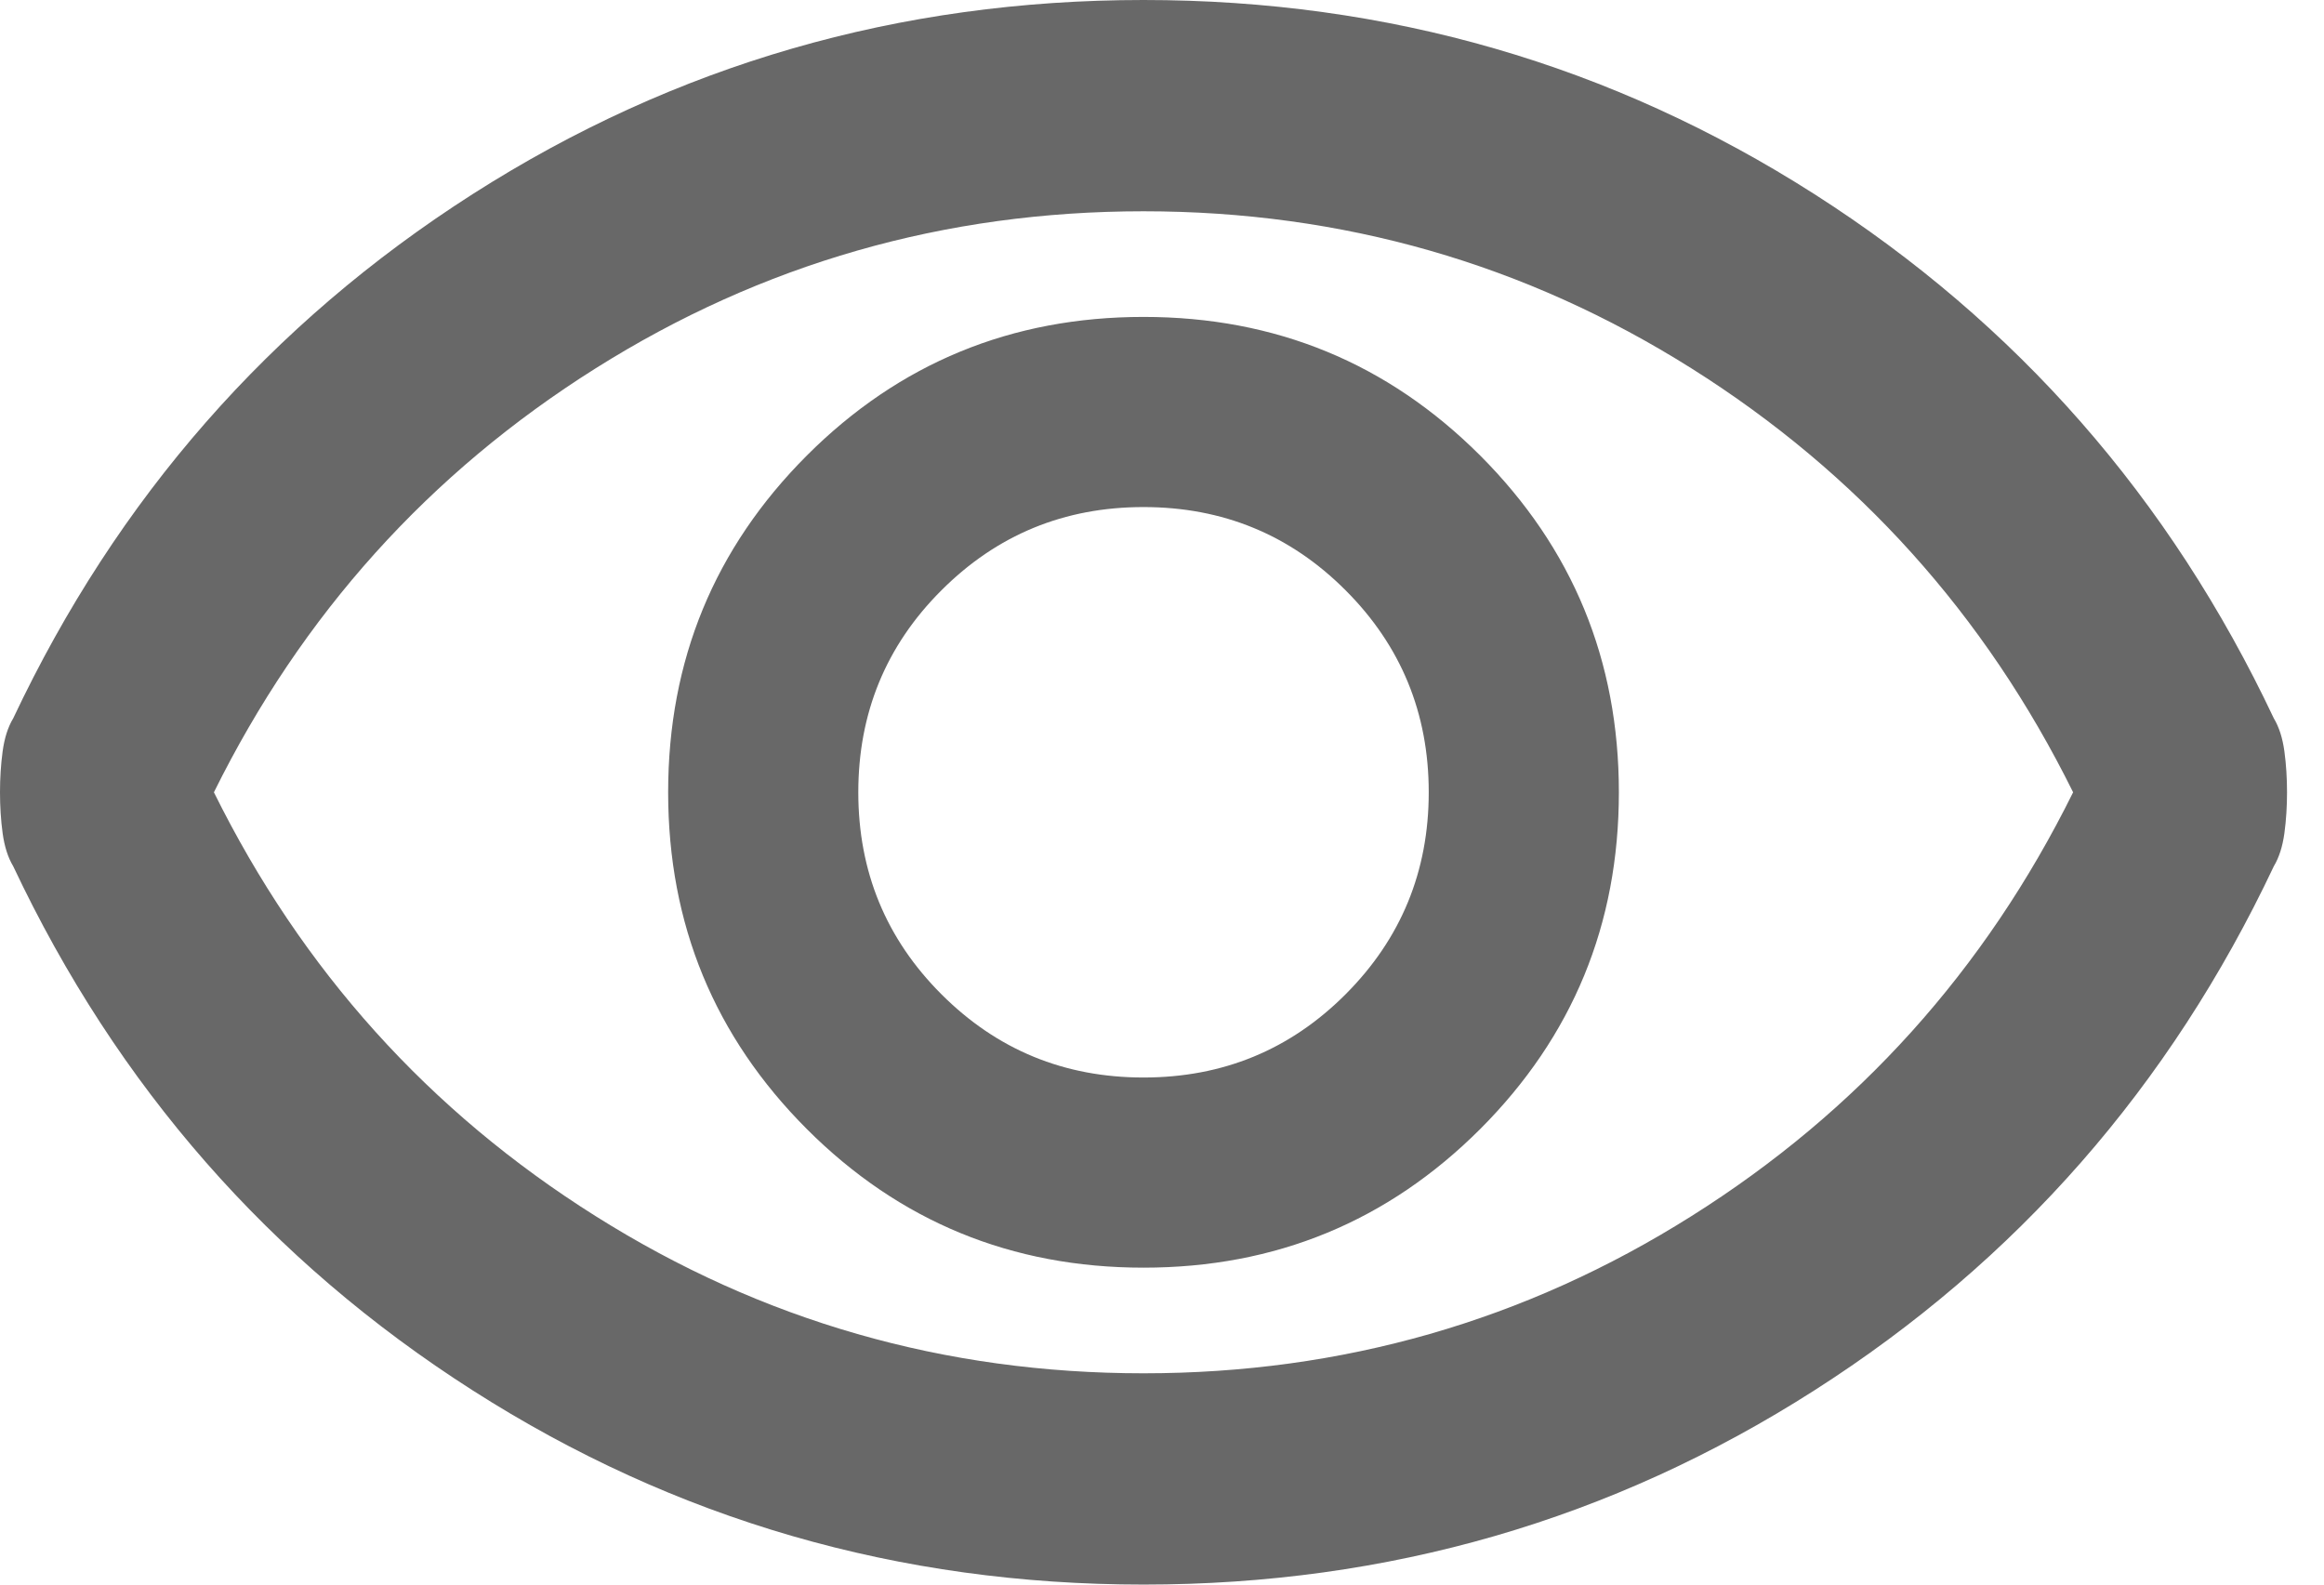
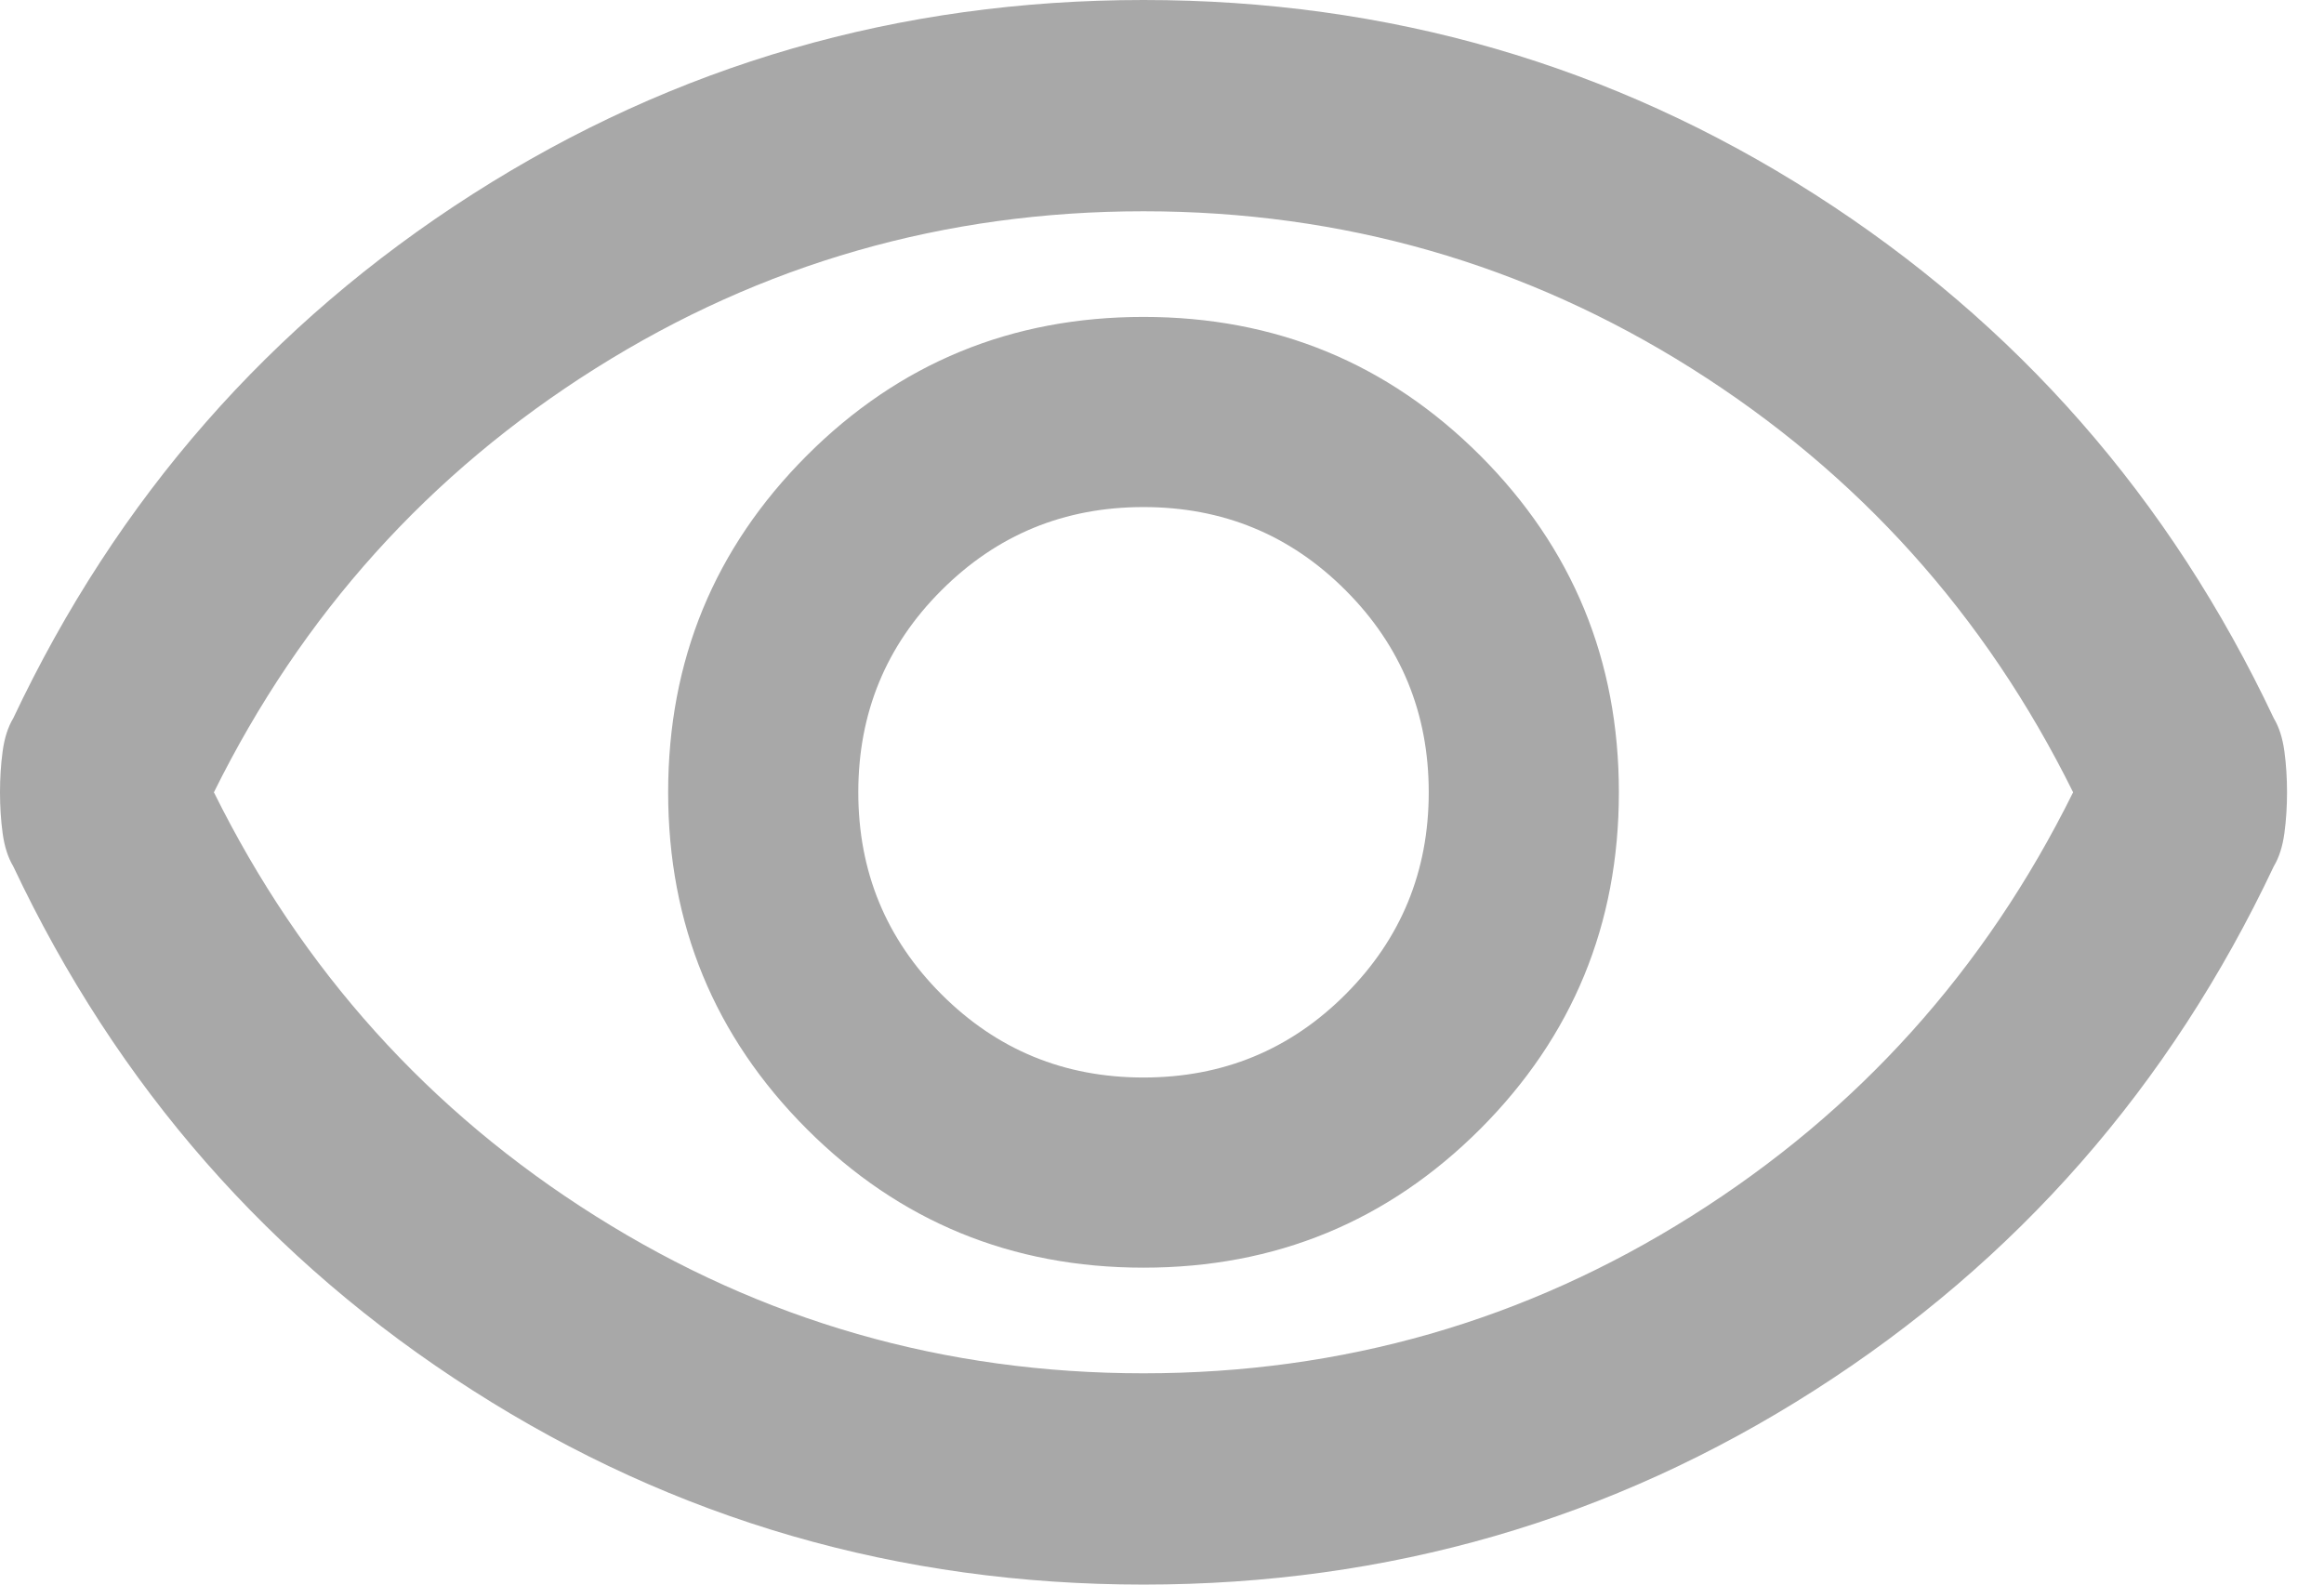
<svg xmlns="http://www.w3.org/2000/svg" width="22" height="15" viewBox="0 0 22 15" fill="none">
-   <path d="M10.825 12C12.075 12 13.137 11.562 14.012 10.688C14.887 9.812 15.325 8.75 15.325 7.5C15.325 6.25 14.887 5.188 14.012 4.312C13.137 3.438 12.075 3 10.825 3C9.575 3 8.512 3.438 7.638 4.312C6.763 5.188 6.325 6.25 6.325 7.5C6.325 8.75 6.763 9.812 7.638 10.688C8.512 11.562 9.575 12 10.825 12ZM10.825 10.2C10.075 10.2 9.438 9.938 8.912 9.412C8.387 8.887 8.125 8.25 8.125 7.5C8.125 6.75 8.387 6.112 8.912 5.588C9.438 5.062 10.075 4.8 10.825 4.8C11.575 4.8 12.213 5.062 12.738 5.588C13.262 6.112 13.525 6.75 13.525 7.5C13.525 8.25 13.262 8.887 12.738 9.412C12.213 9.938 11.575 10.2 10.825 10.2ZM10.825 15C8.508 15 6.392 14.387 4.475 13.162C2.558 11.938 1.108 10.283 0.125 8.2C0.075 8.117 0.042 8.012 0.025 7.888C0.008 7.763 0 7.633 0 7.5C0 7.367 0.008 7.237 0.025 7.112C0.042 6.987 0.075 6.883 0.125 6.8C1.108 4.717 2.558 3.062 4.475 1.837C6.392 0.613 8.508 0 10.825 0C13.142 0 15.258 0.613 17.175 1.837C19.092 3.062 20.542 4.717 21.525 6.8C21.575 6.883 21.608 6.987 21.625 7.112C21.642 7.237 21.65 7.367 21.65 7.5C21.65 7.633 21.642 7.763 21.625 7.888C21.608 8.012 21.575 8.117 21.525 8.2C20.542 10.283 19.092 11.938 17.175 13.162C15.258 14.387 13.142 15 10.825 15ZM10.825 13C12.708 13 14.438 12.504 16.012 11.512C17.587 10.521 18.792 9.183 19.625 7.5C18.792 5.817 17.587 4.479 16.012 3.487C14.438 2.496 12.708 2 10.825 2C8.942 2 7.213 2.496 5.638 3.487C4.062 4.479 2.858 5.817 2.025 7.5C2.858 9.183 4.062 10.521 5.638 11.512C7.213 12.504 8.942 13 10.825 13Z" fill="#686868" />
+   <path d="M10.825 12C12.075 12 13.137 11.562 14.012 10.688C14.887 9.812 15.325 8.75 15.325 7.5C15.325 6.25 14.887 5.188 14.012 4.312C13.137 3.438 12.075 3 10.825 3C9.575 3 8.512 3.438 7.638 4.312C6.763 5.188 6.325 6.25 6.325 7.5C6.325 8.75 6.763 9.812 7.638 10.688C8.512 11.562 9.575 12 10.825 12ZM10.825 10.2C10.075 10.2 9.438 9.938 8.912 9.412C8.387 8.887 8.125 8.25 8.125 7.5C8.125 6.75 8.387 6.112 8.912 5.588C9.438 5.062 10.075 4.8 10.825 4.8C11.575 4.8 12.213 5.062 12.738 5.588C13.262 6.112 13.525 6.75 13.525 7.5C13.525 8.25 13.262 8.887 12.738 9.412C12.213 9.938 11.575 10.2 10.825 10.2ZM10.825 15C8.508 15 6.392 14.387 4.475 13.162C2.558 11.938 1.108 10.283 0.125 8.2C0.075 8.117 0.042 8.012 0.025 7.888C0.008 7.763 0 7.633 0 7.5C0 7.367 0.008 7.237 0.025 7.112C0.042 6.987 0.075 6.883 0.125 6.8C1.108 4.717 2.558 3.062 4.475 1.837C6.392 0.613 8.508 0 10.825 0C13.142 0 15.258 0.613 17.175 1.837C19.092 3.062 20.542 4.717 21.525 6.8C21.575 6.883 21.608 6.987 21.625 7.112C21.642 7.237 21.65 7.367 21.65 7.5C21.65 7.633 21.642 7.763 21.625 7.888C21.608 8.012 21.575 8.117 21.525 8.2C20.542 10.283 19.092 11.938 17.175 13.162C15.258 14.387 13.142 15 10.825 15ZM10.825 13C12.708 13 14.438 12.504 16.012 11.512C17.587 10.521 18.792 9.183 19.625 7.5C18.792 5.817 17.587 4.479 16.012 3.487C14.438 2.496 12.708 2 10.825 2C8.942 2 7.213 2.496 5.638 3.487C4.062 4.479 2.858 5.817 2.025 7.5C2.858 9.183 4.062 10.521 5.638 11.512C7.213 12.504 8.942 13 10.825 13Z" fill="#A8A8A8" />
</svg>
